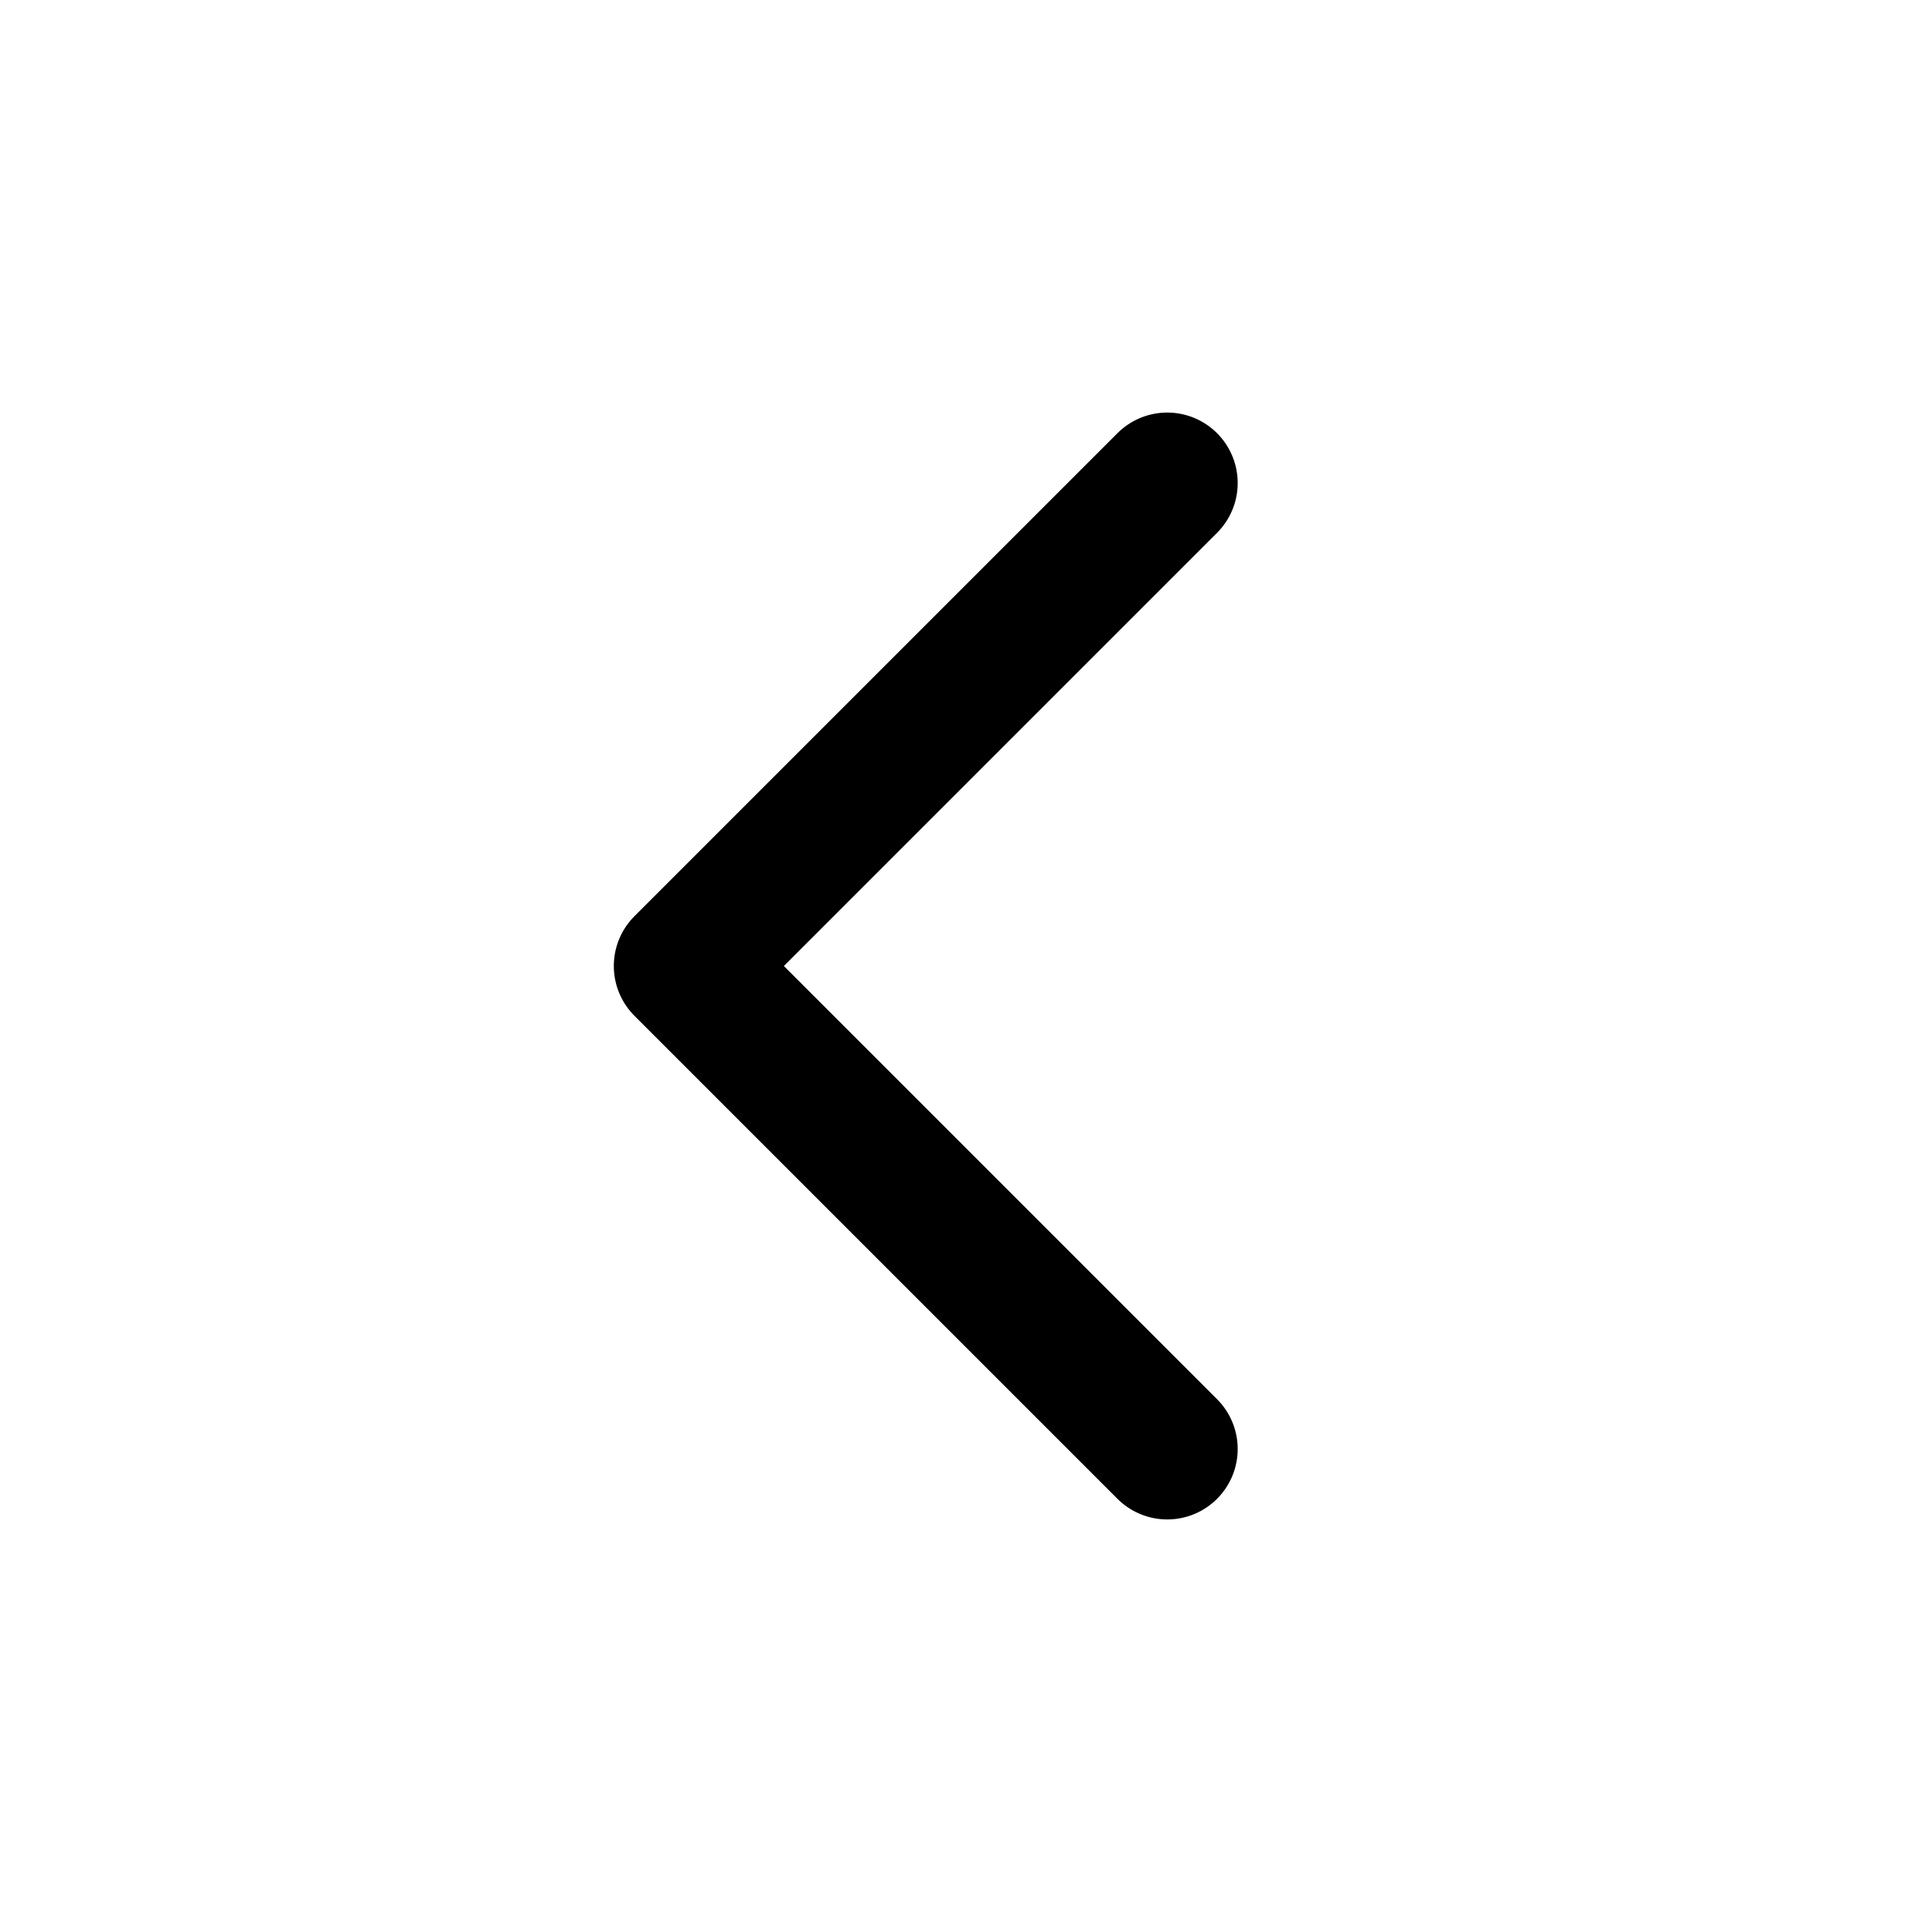
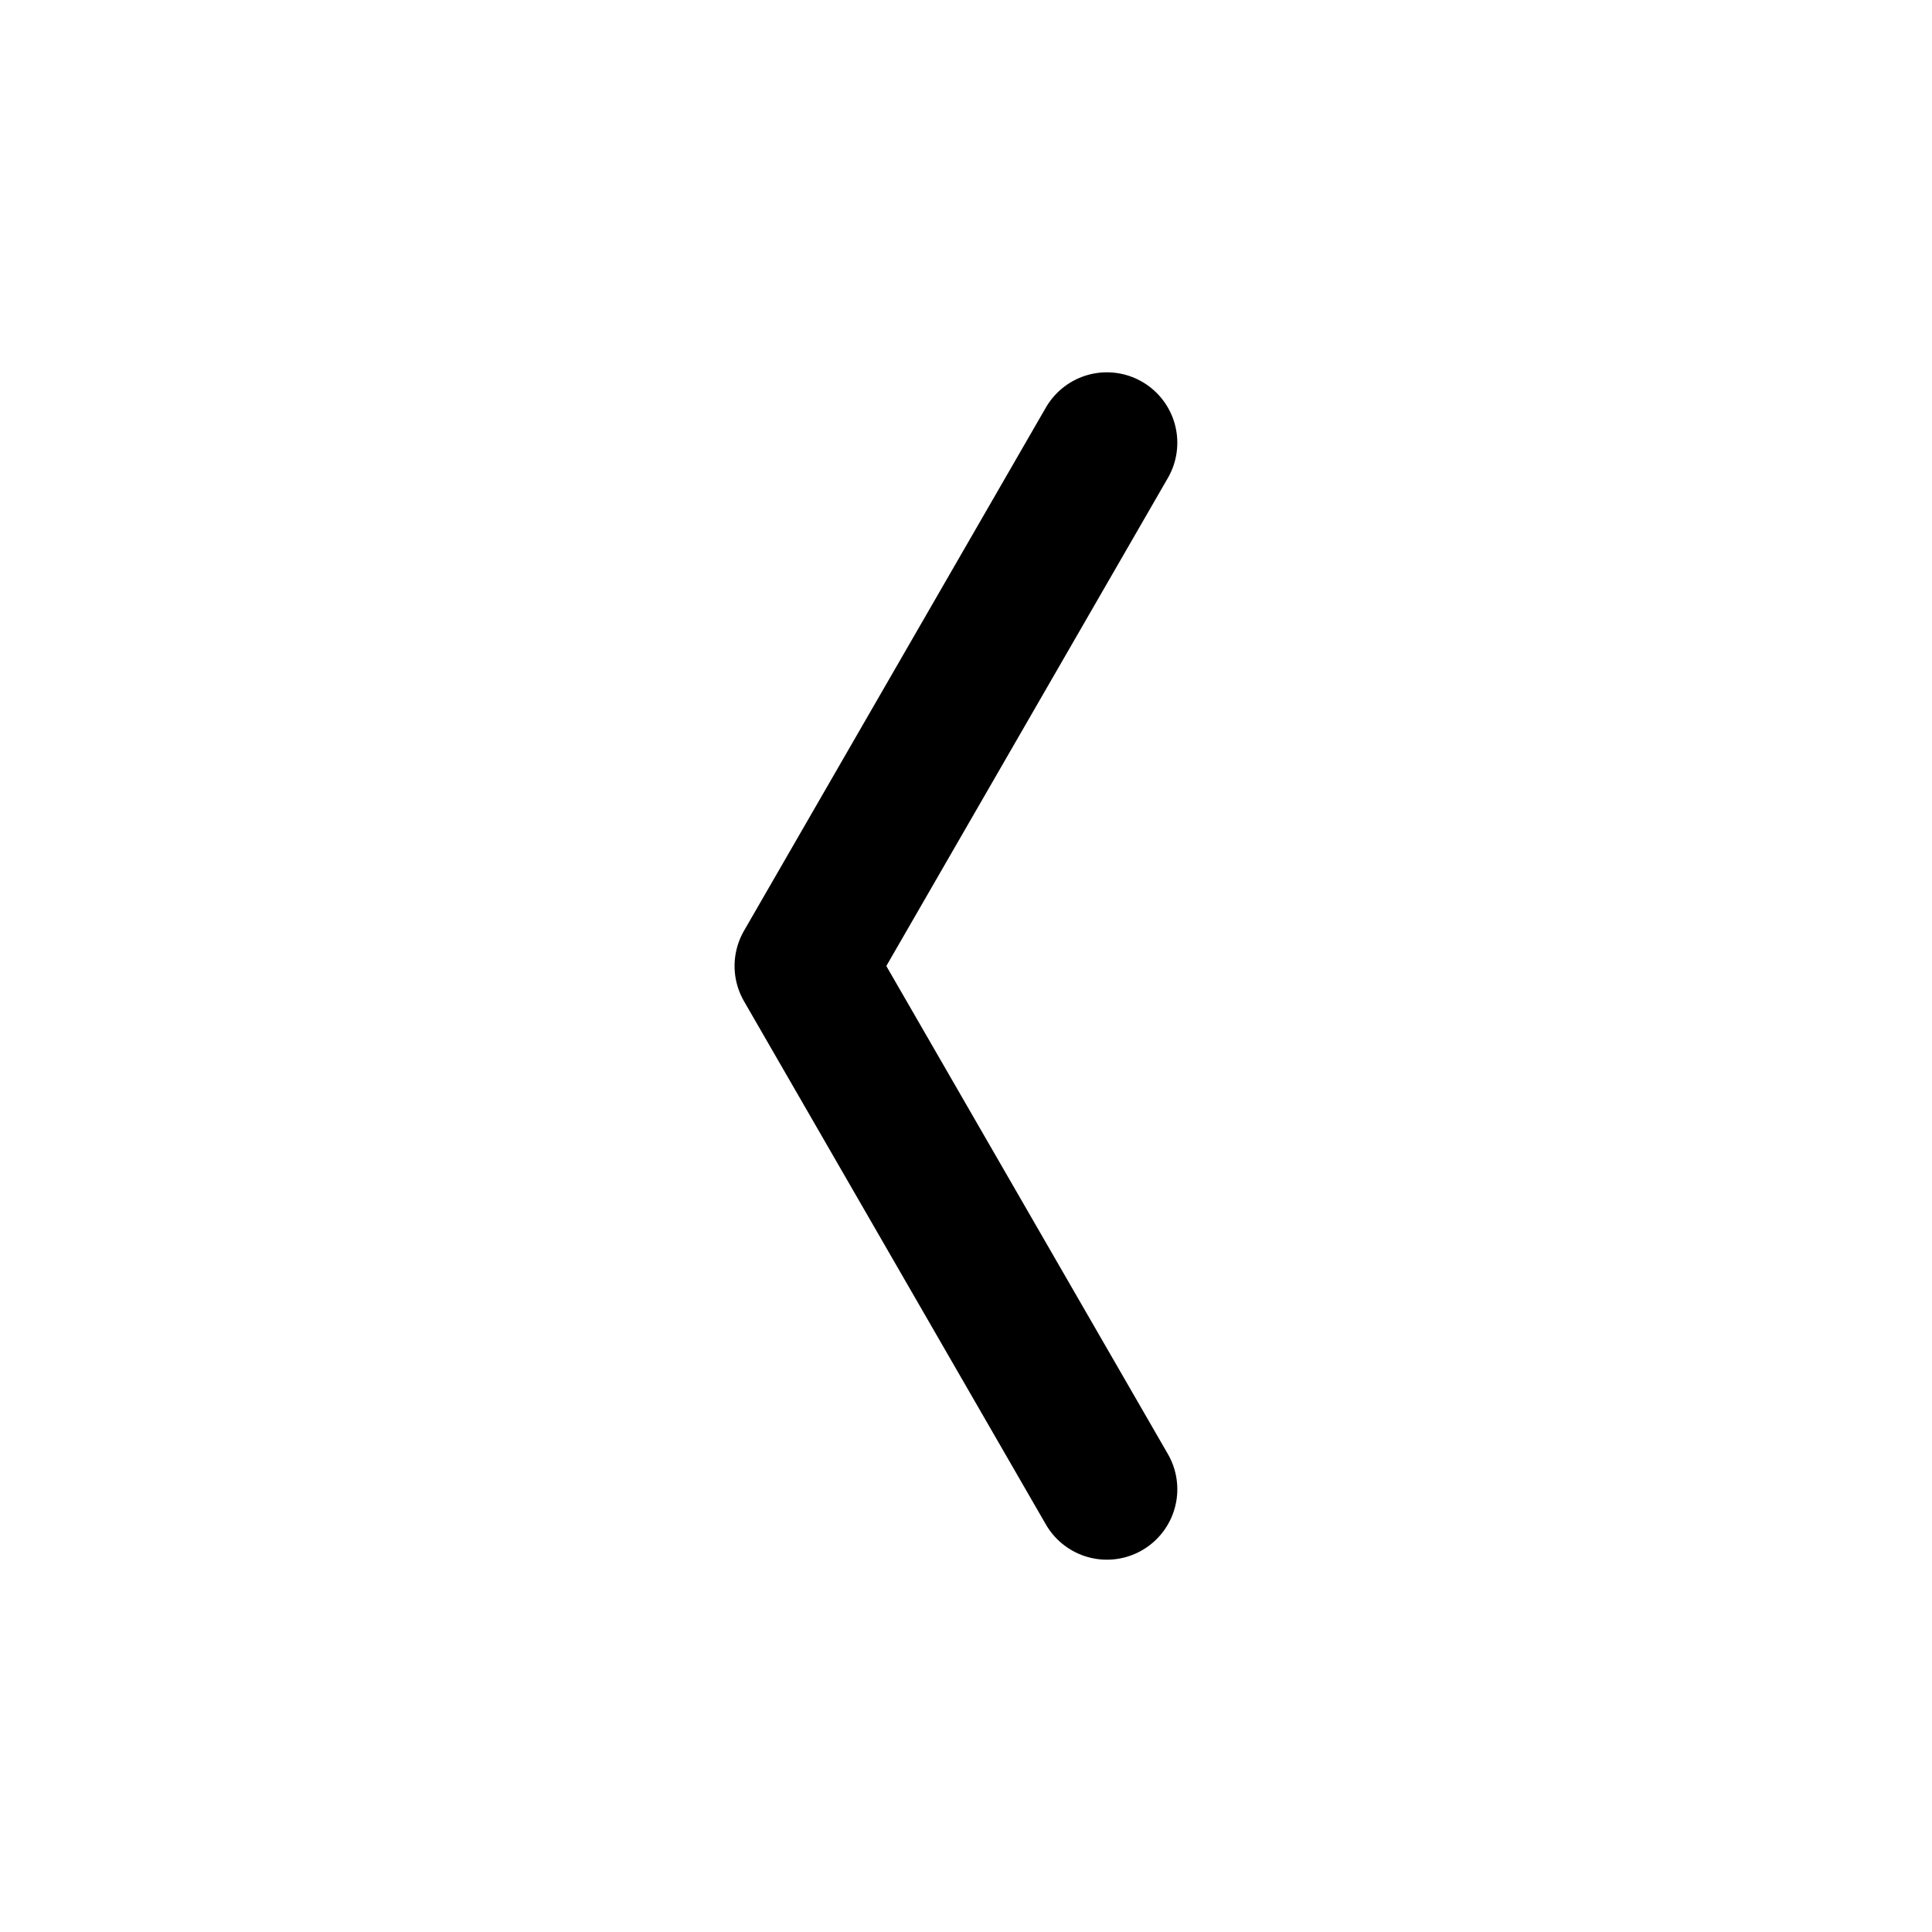
<svg xmlns="http://www.w3.org/2000/svg" viewBox="0 0 24 24" fill="none" stroke="currentColor" stroke-width="1.75" stroke-linecap="round" stroke-linejoin="round">
-   <path d="M14.5 6 L8.5 12 L14.5 18" />
+   <path d="M13.75 5.5 L10 12 L13.75 18.5" />
</svg>
